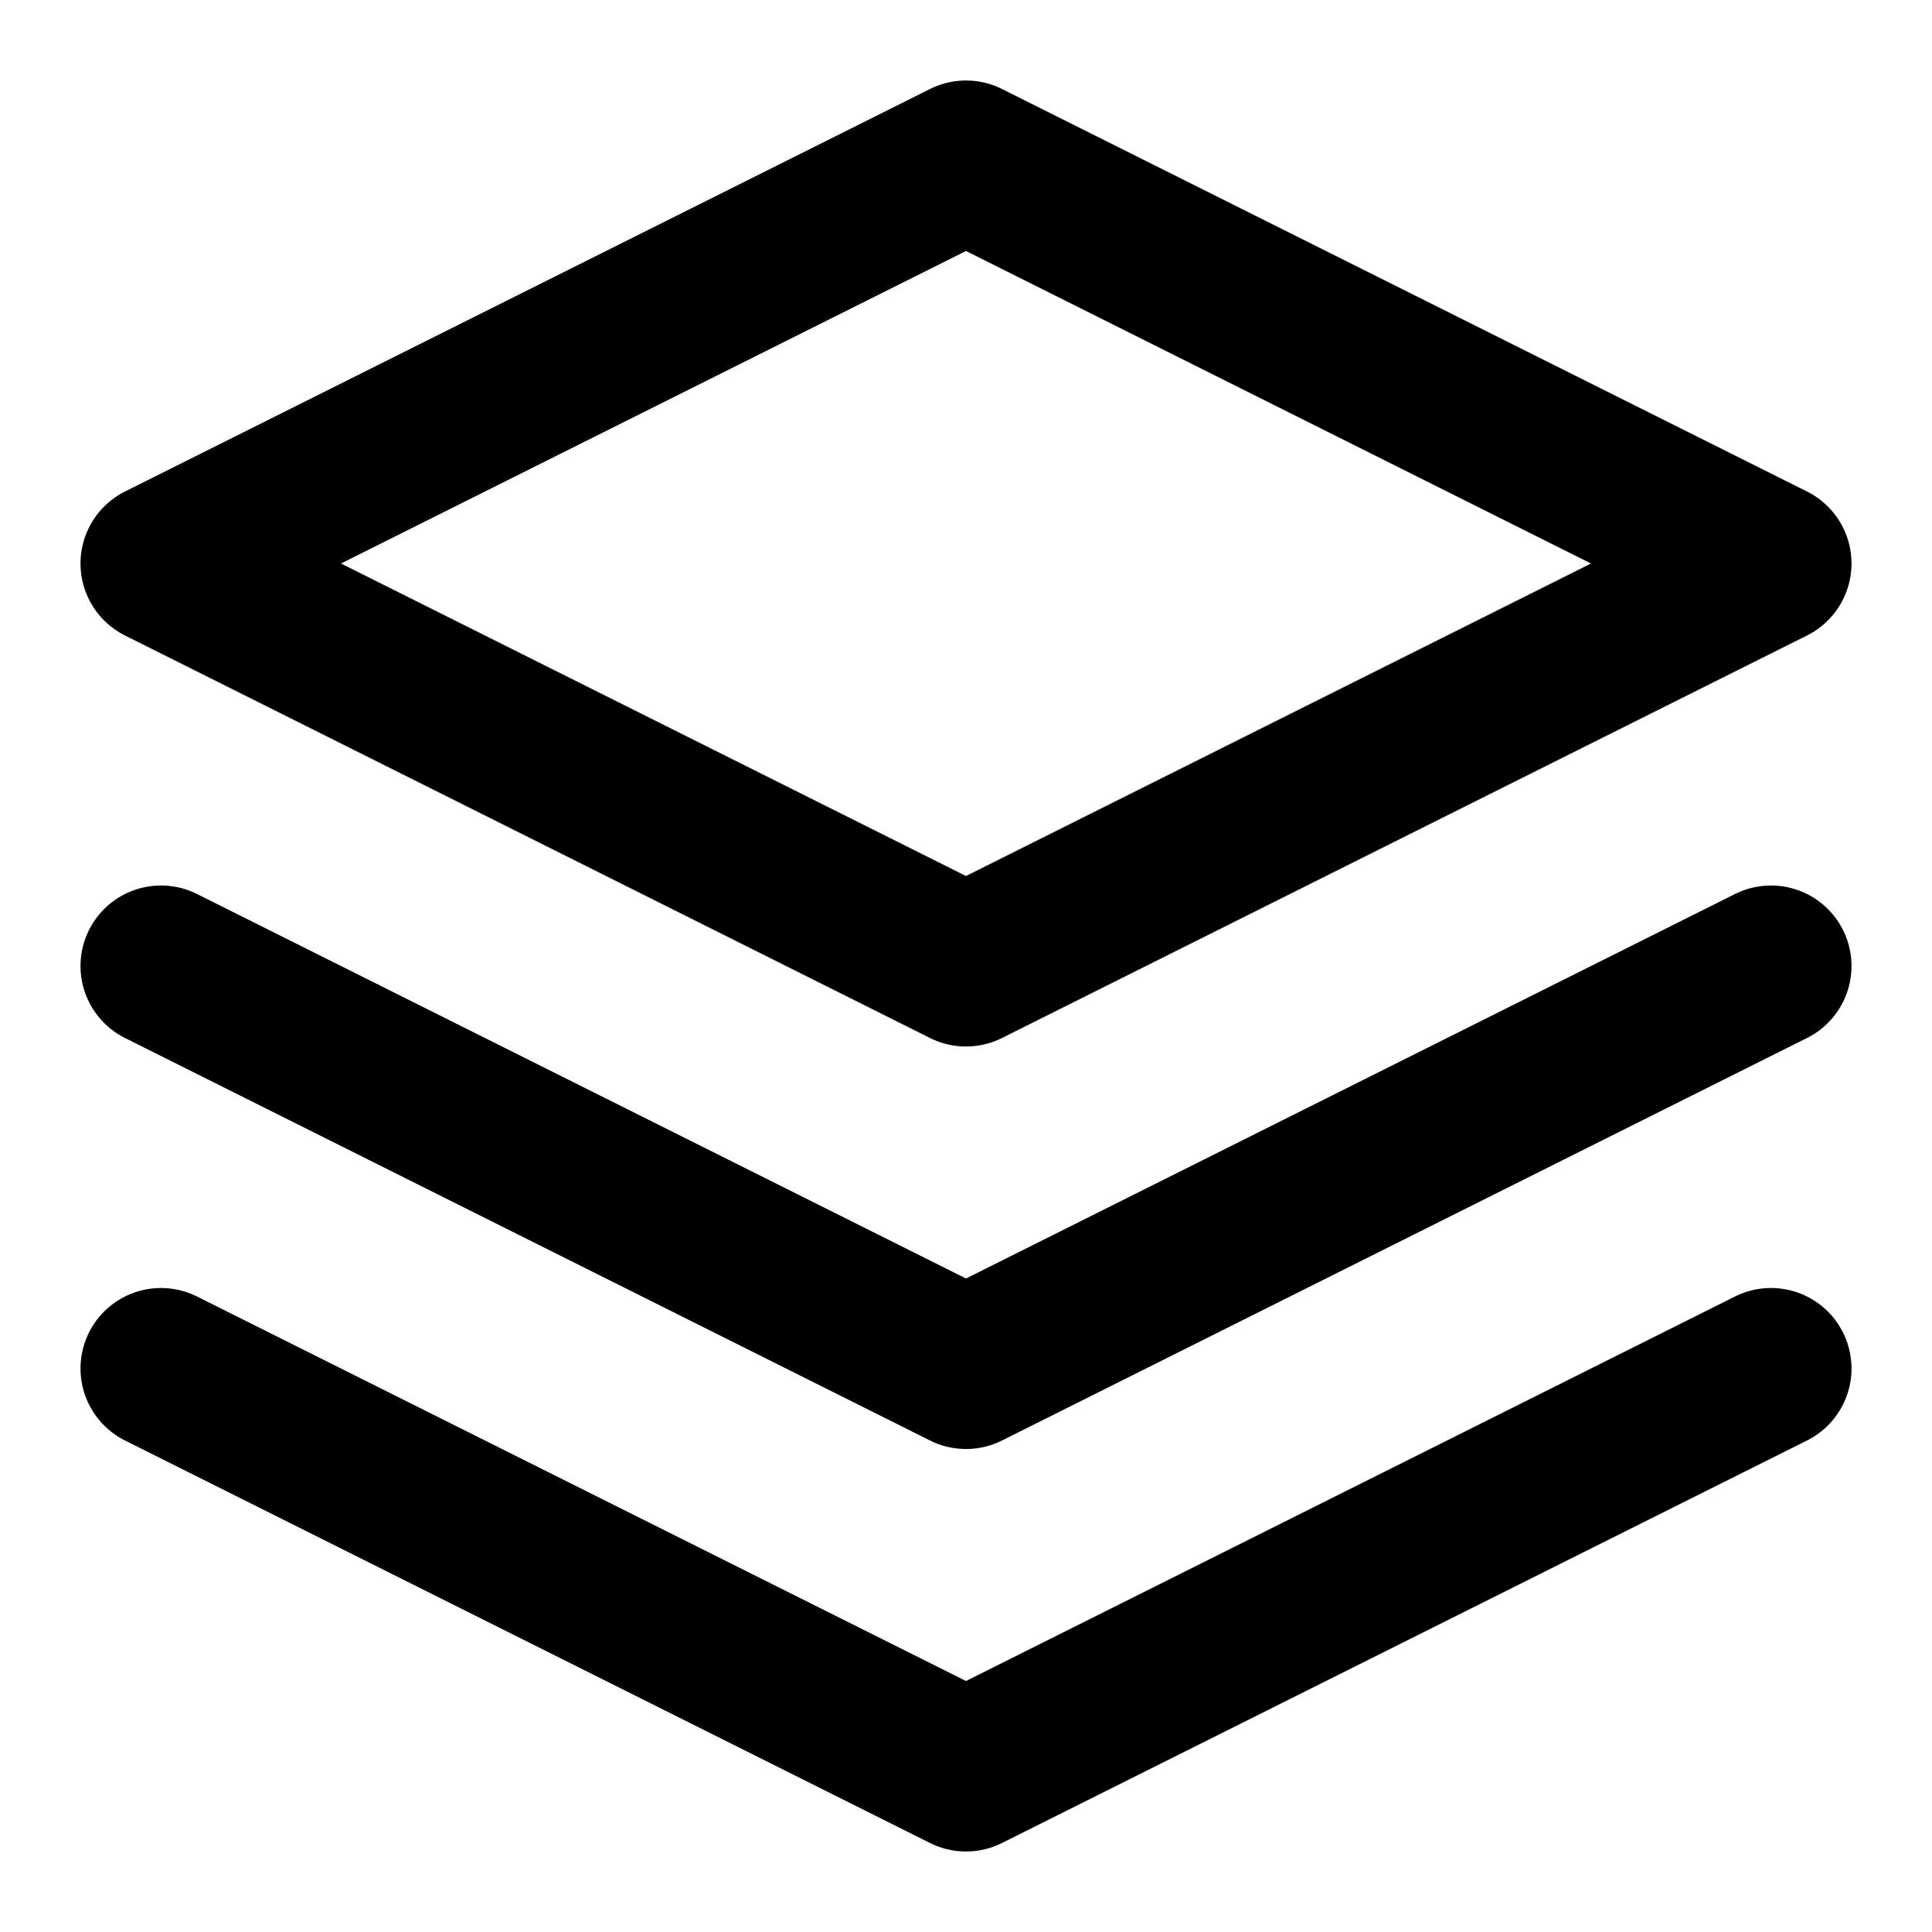
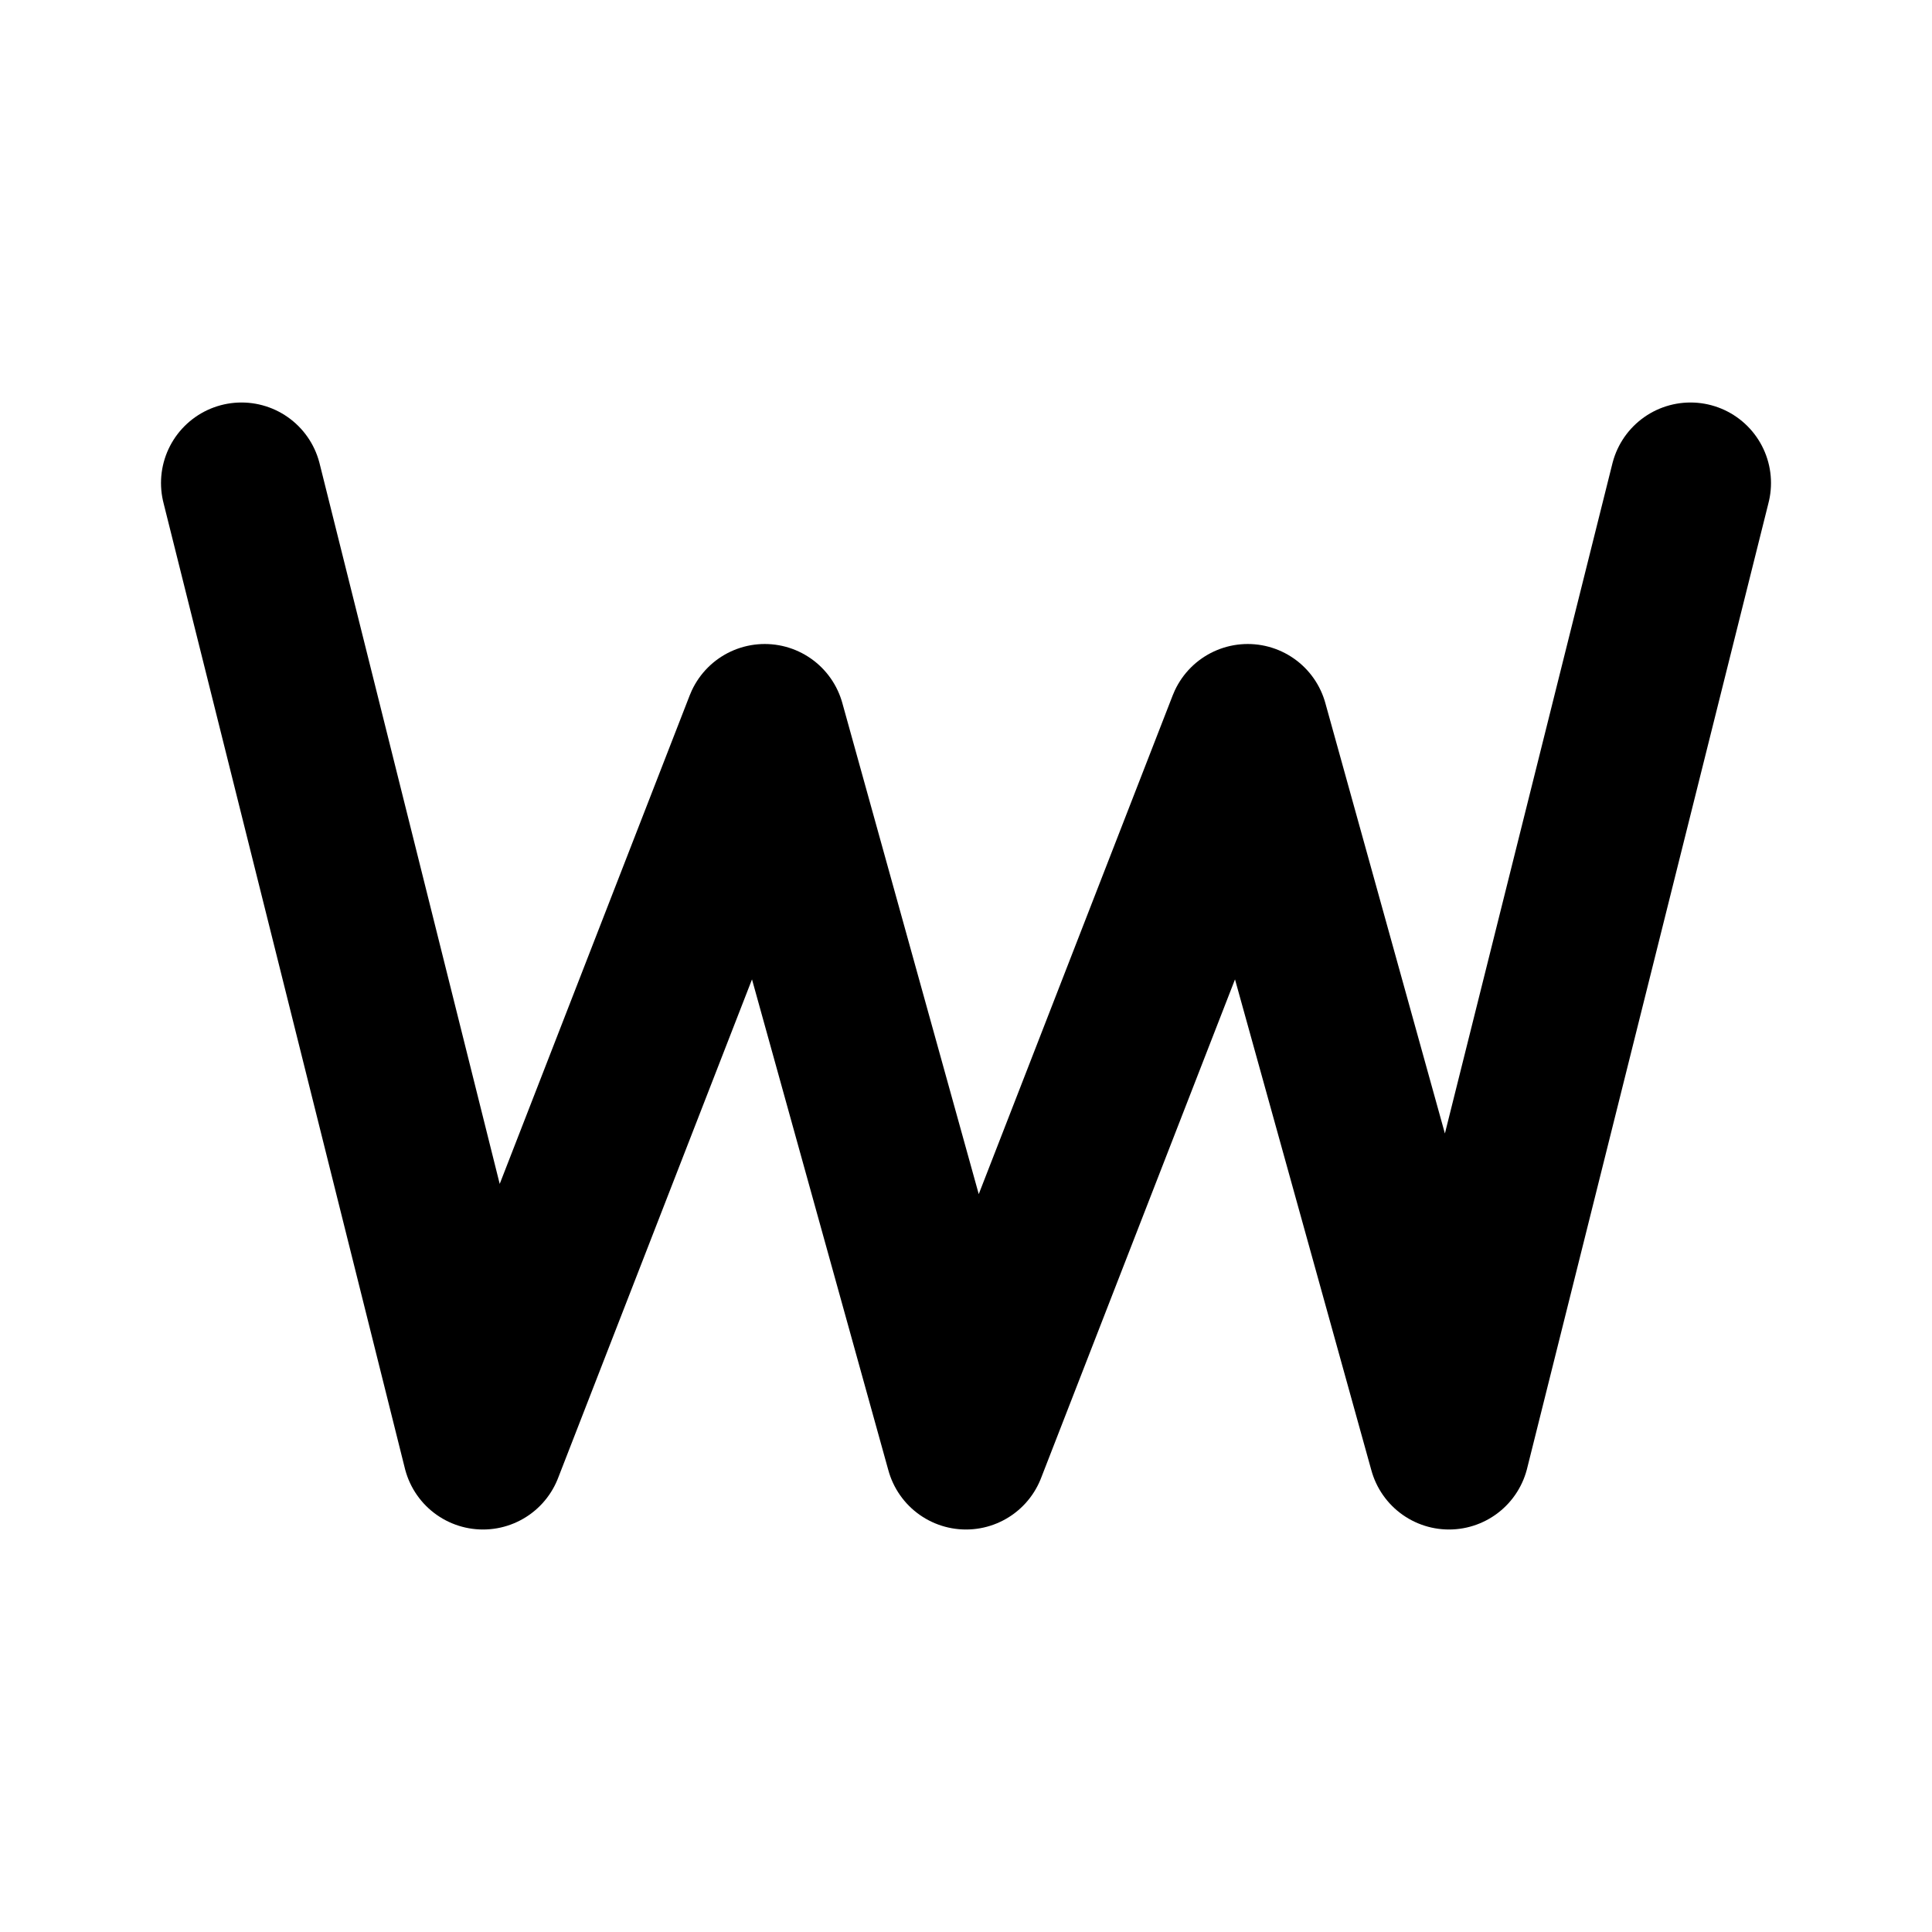
- <svg xmlns="http://www.w3.org/2000/svg" width="24" height="24" viewBox="0 0 24 24" fill="none" stroke="currentColor" stroke-width="2" stroke-linecap="round" stroke-linejoin="round">
-   <path d="M12 2L2 7l10 5 10-5-10-5z" />
-   <path d="M2 17l10 5 10-5" />
-   <path d="M2 12l10 5 10-5" />
+ <svg xmlns="http://www.w3.org/2000/svg" width="24" height="24" viewBox="0 0 24 24" fill="none">
+   <path d="M3 6L6 18L9.5 9L12 18L15.5 9L18 18L21 6" stroke="currentColor" stroke-width="2" stroke-linecap="round" stroke-linejoin="round" />
</svg>
